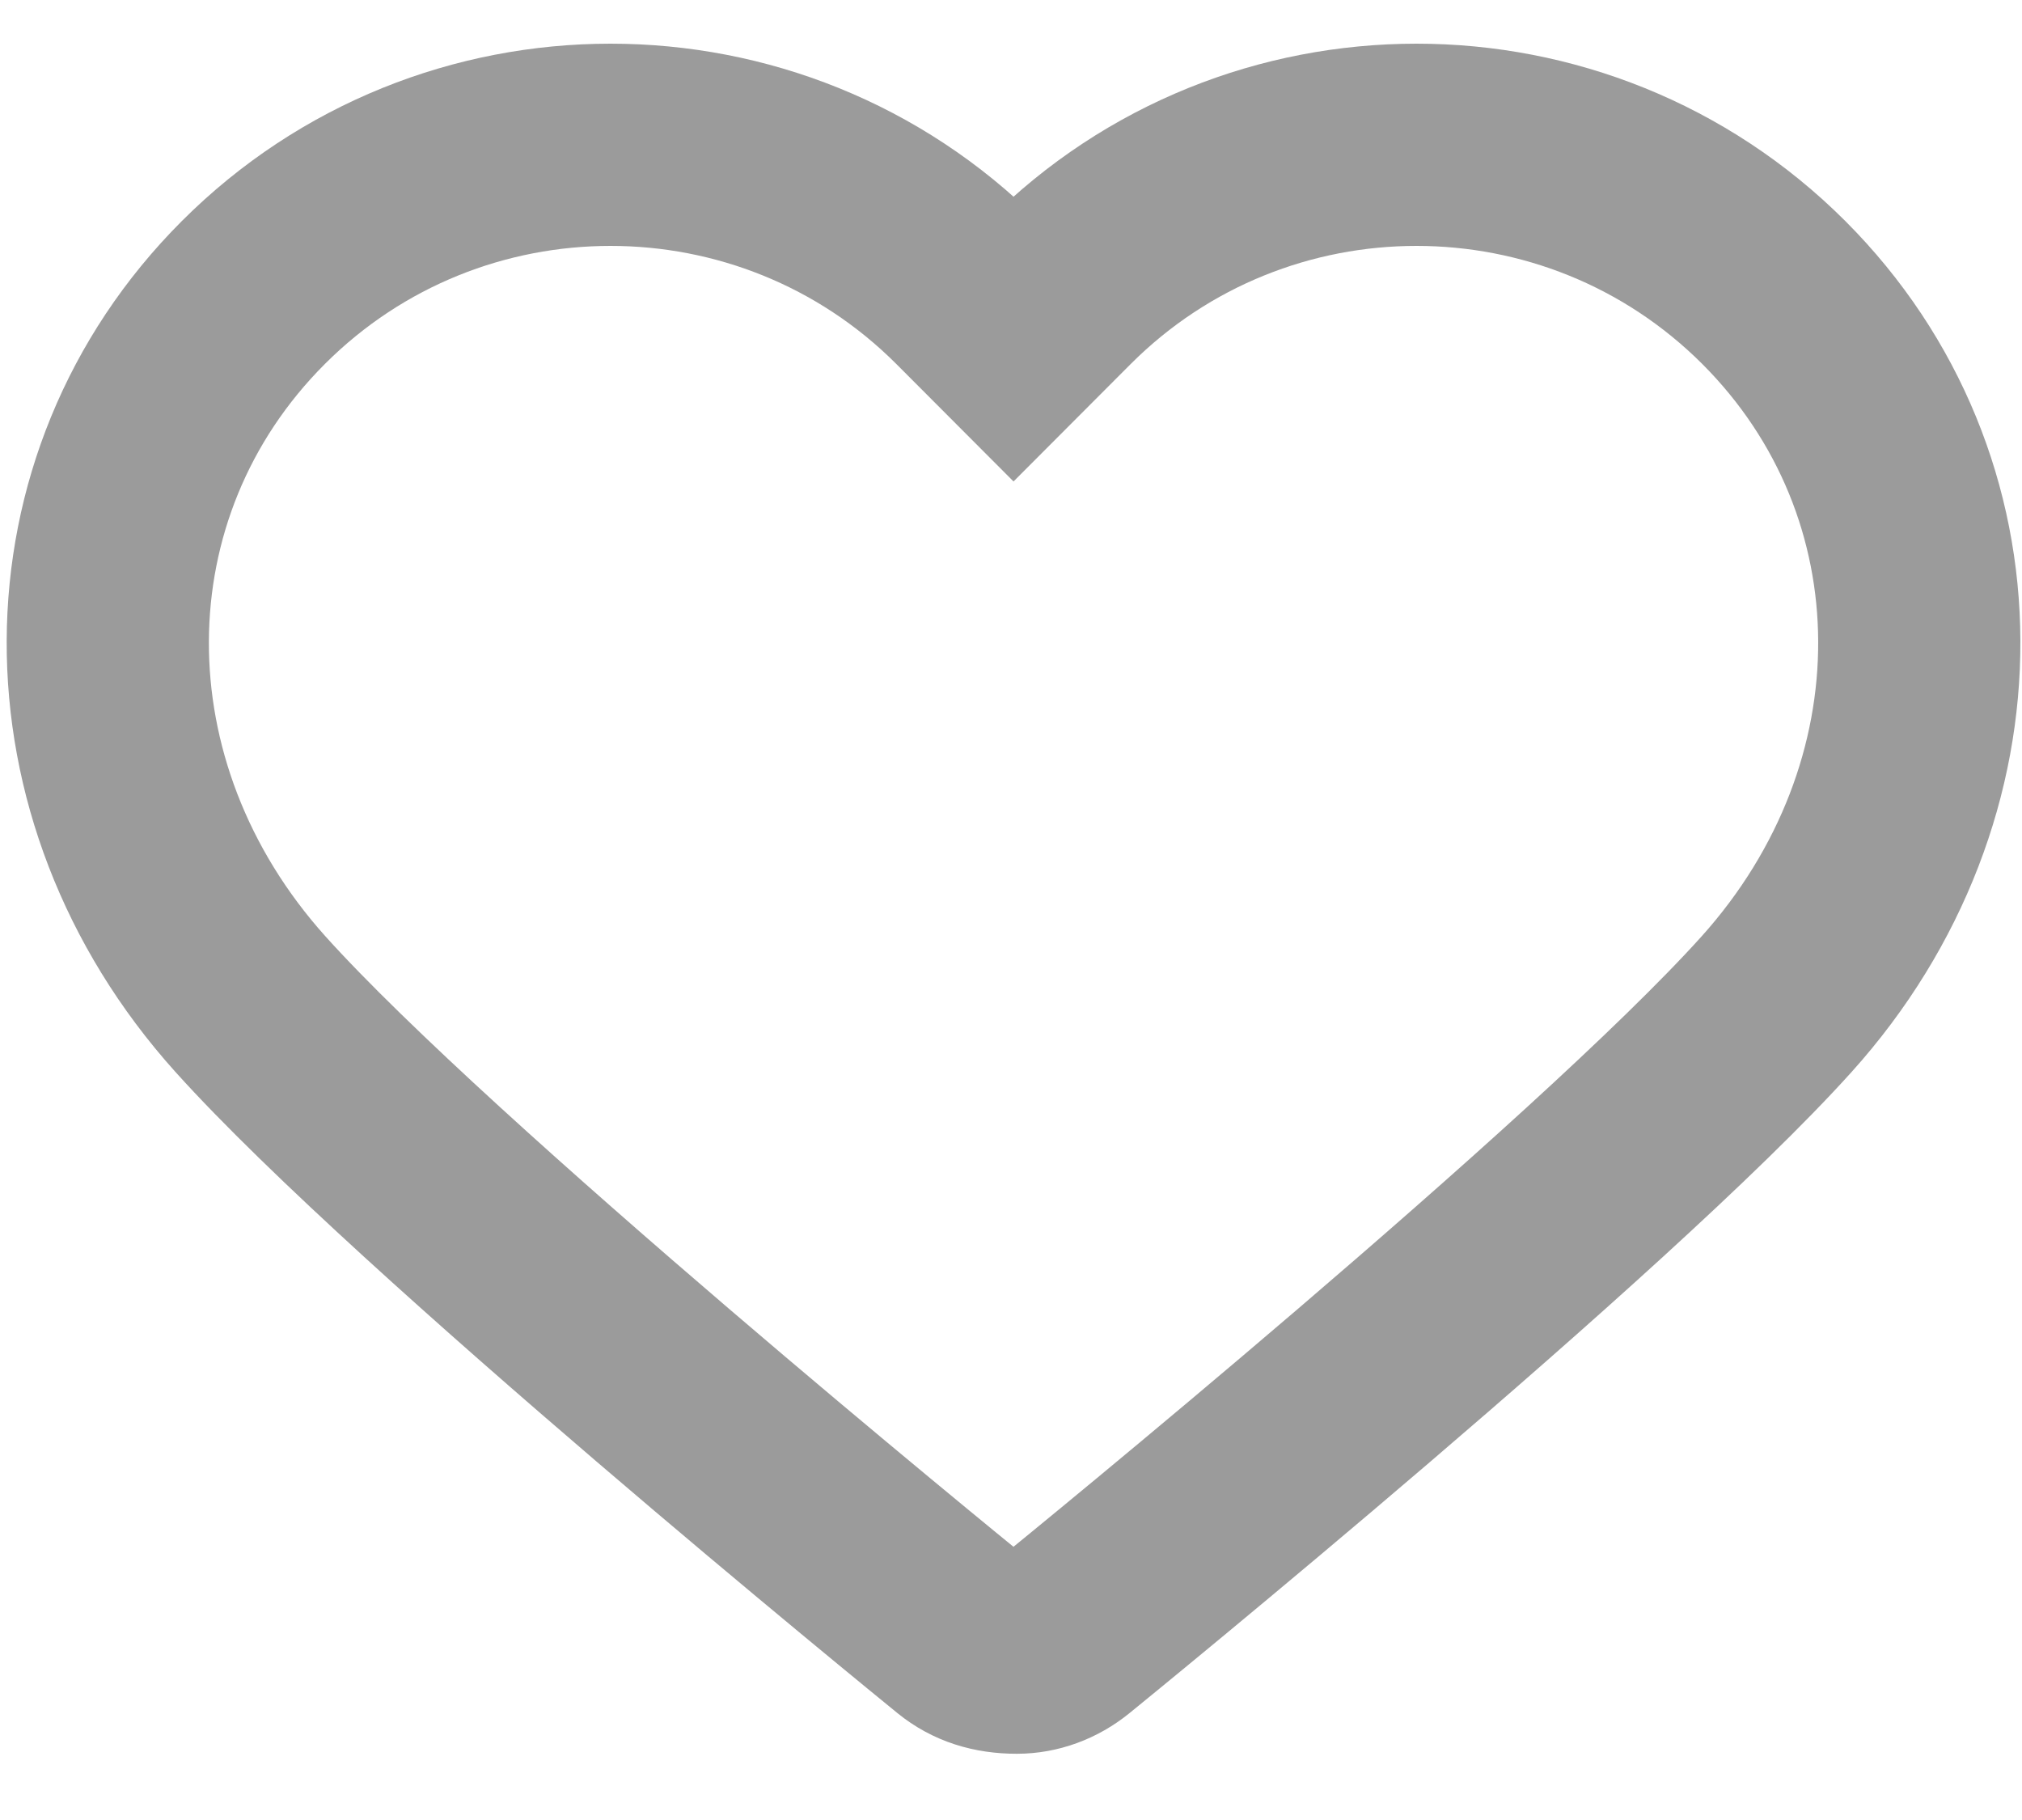
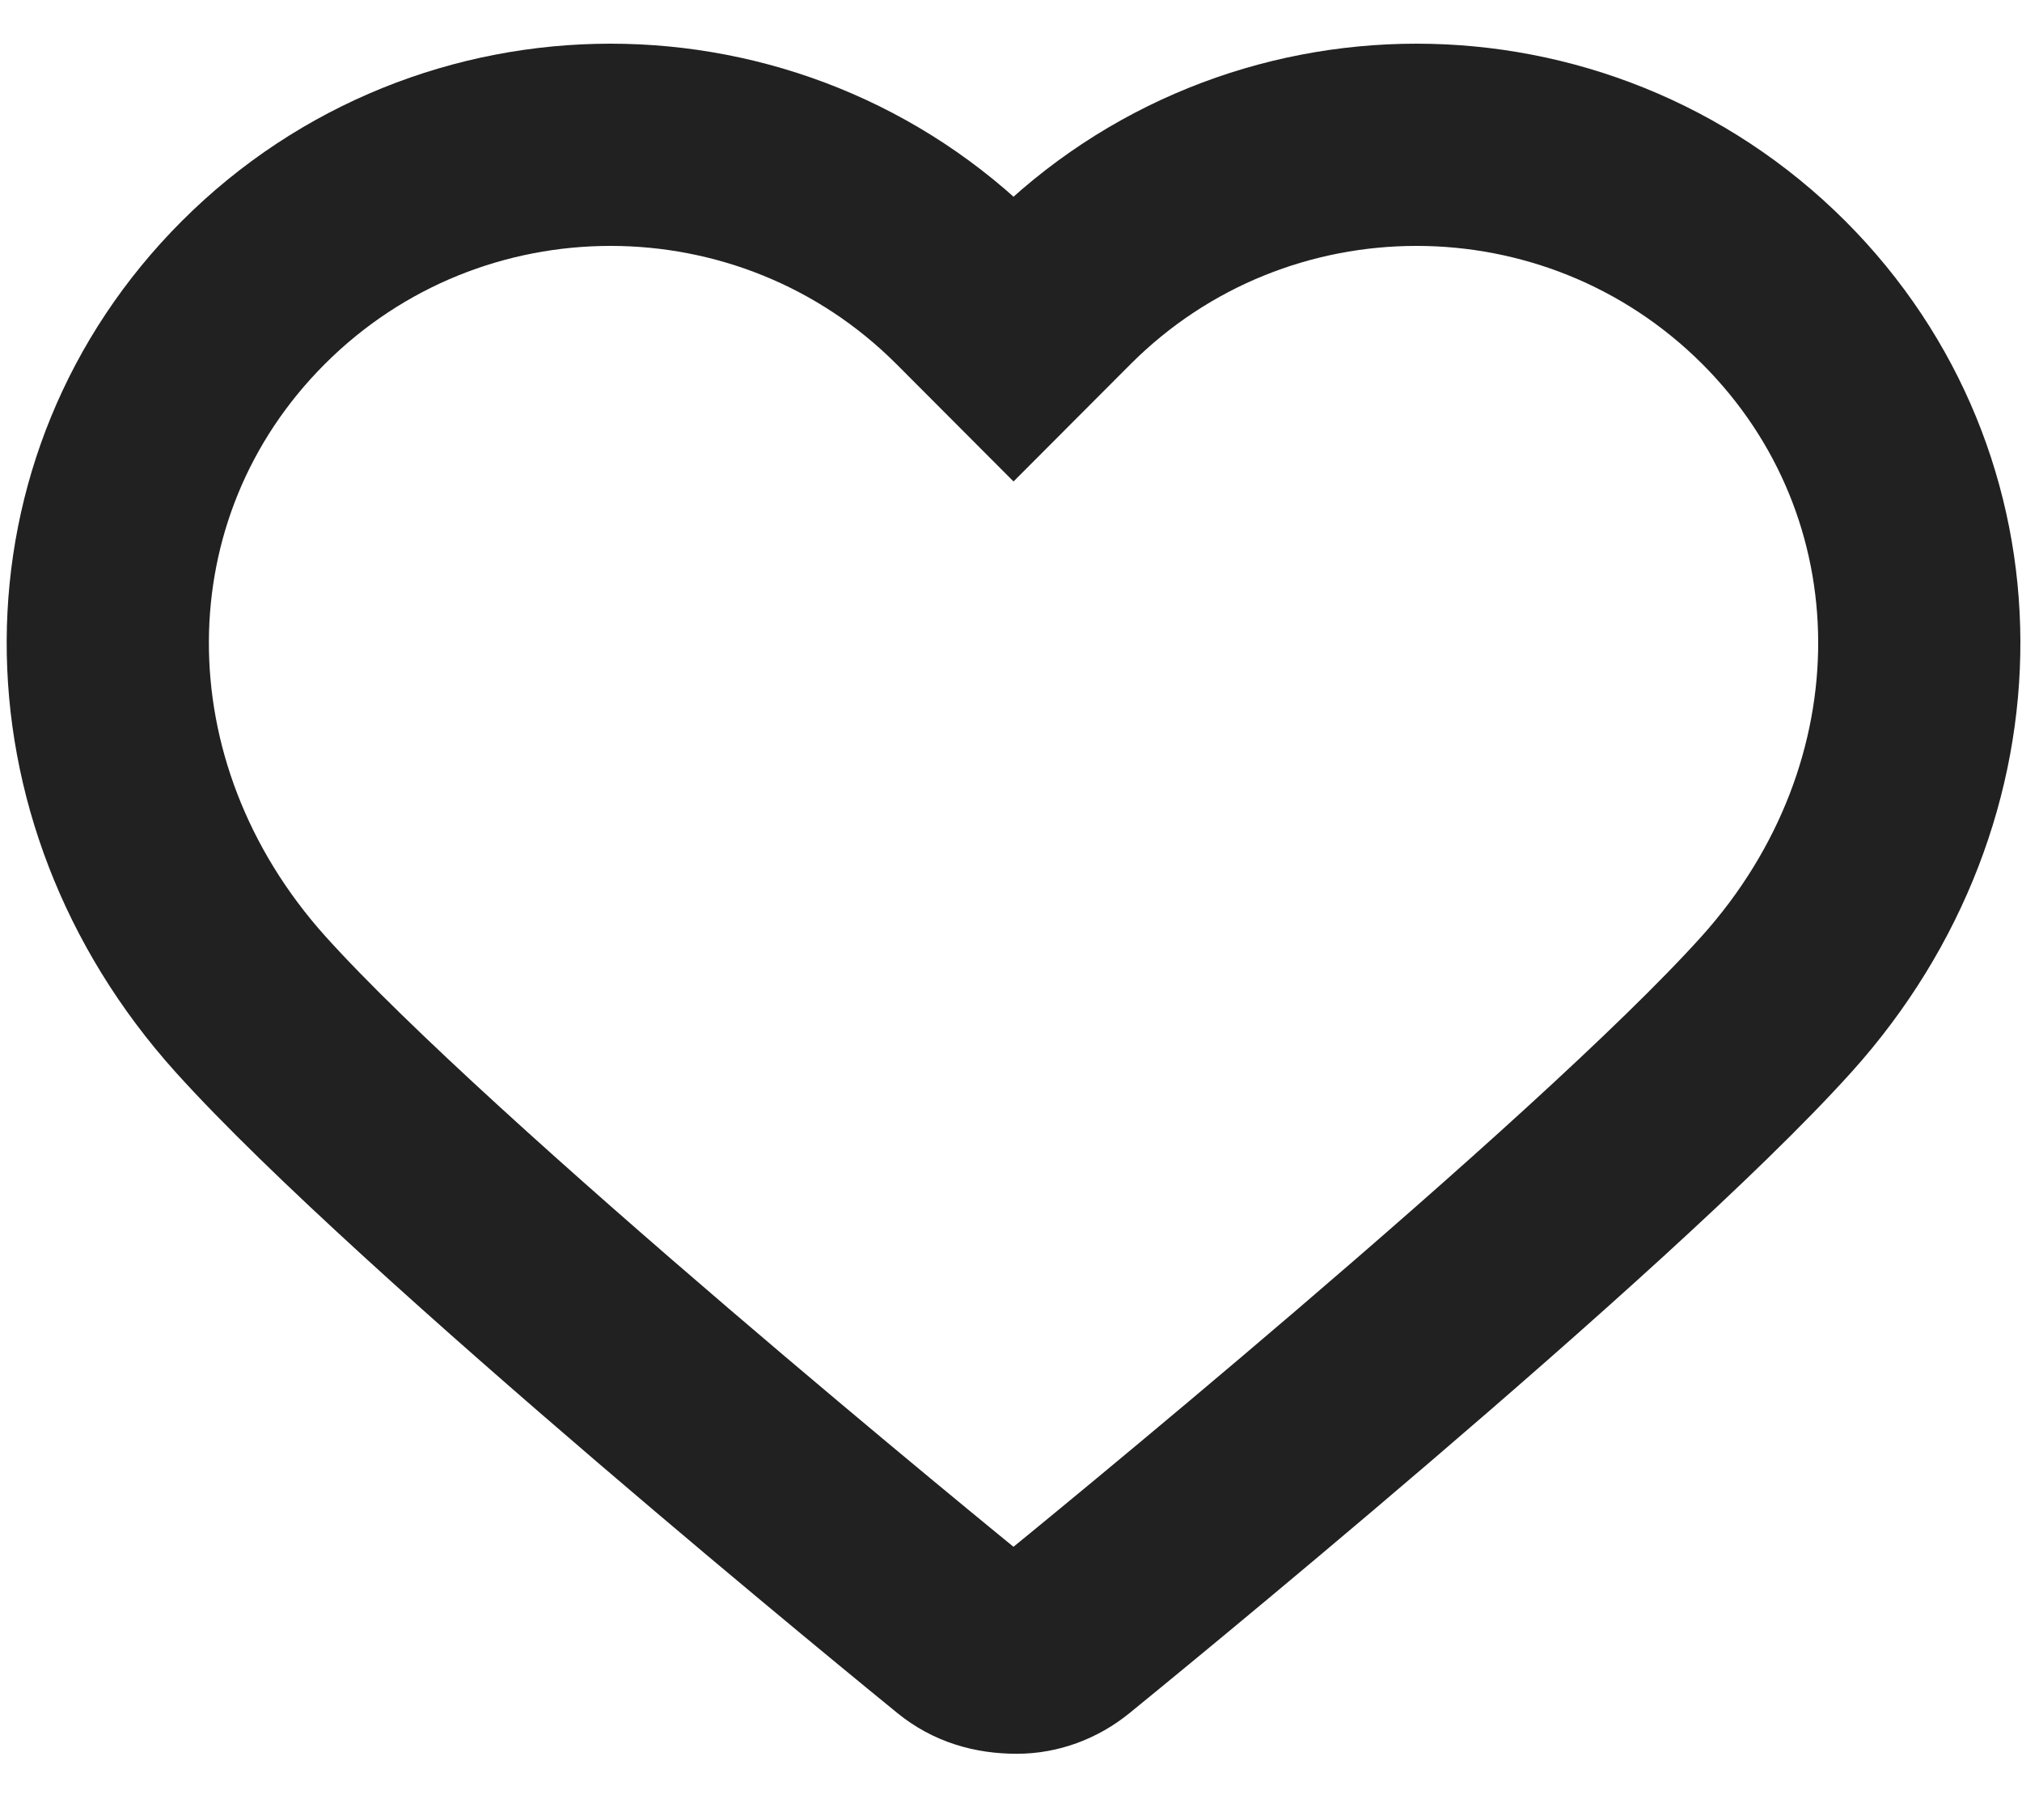
<svg xmlns="http://www.w3.org/2000/svg" width="20px" height="18px" viewBox="0 0 20 18" version="1.1">
  <defs />
  <g id="Page-1" stroke="none" stroke-width="1" fill="none" fill-rule="evenodd">
-     <g id="Mobile-v0.8-Q&amp;A-1" transform="translate(-294, -37)" fill-rule="nonzero" stroke="#9B9B9B" stroke-width="2">
+     <g id="Mobile-v0.8-Q&amp;A-1" transform="translate(-294, -37)" fill-rule="nonzero" stroke="rgba(0, 0, 0, 0.87)" stroke-width="2">
      <g id="mobile-menu-bar-Off" transform="translate(32, 33)">
        <g id="menu-favorite-off" transform="translate(263, 5)">
          <path d="M8.509,15.168 C8.293,14.992 3.203,10.849 1.477,8.931 C-0.415,6.827 -0.403,3.802 1.506,1.893 C2.48,0.919 3.759,0.432 5.039,0.432 C6.319,0.432 7.599,0.919 8.573,1.893 L9.025,2.346 L9.477,1.893 C10.451,0.919 11.731,0.432 13.011,0.432 C14.29,0.432 15.57,0.919 16.545,1.893 C18.453,3.802 18.465,6.827 16.573,8.931 C14.847,10.849 9.756,14.992 9.54,15.168 C9.398,15.283 9.228,15.345 9.058,15.345 C8.832,15.345 8.656,15.287 8.509,15.168 Z" id="Shape" />
        </g>
      </g>
    </g>
  </g>
</svg>
